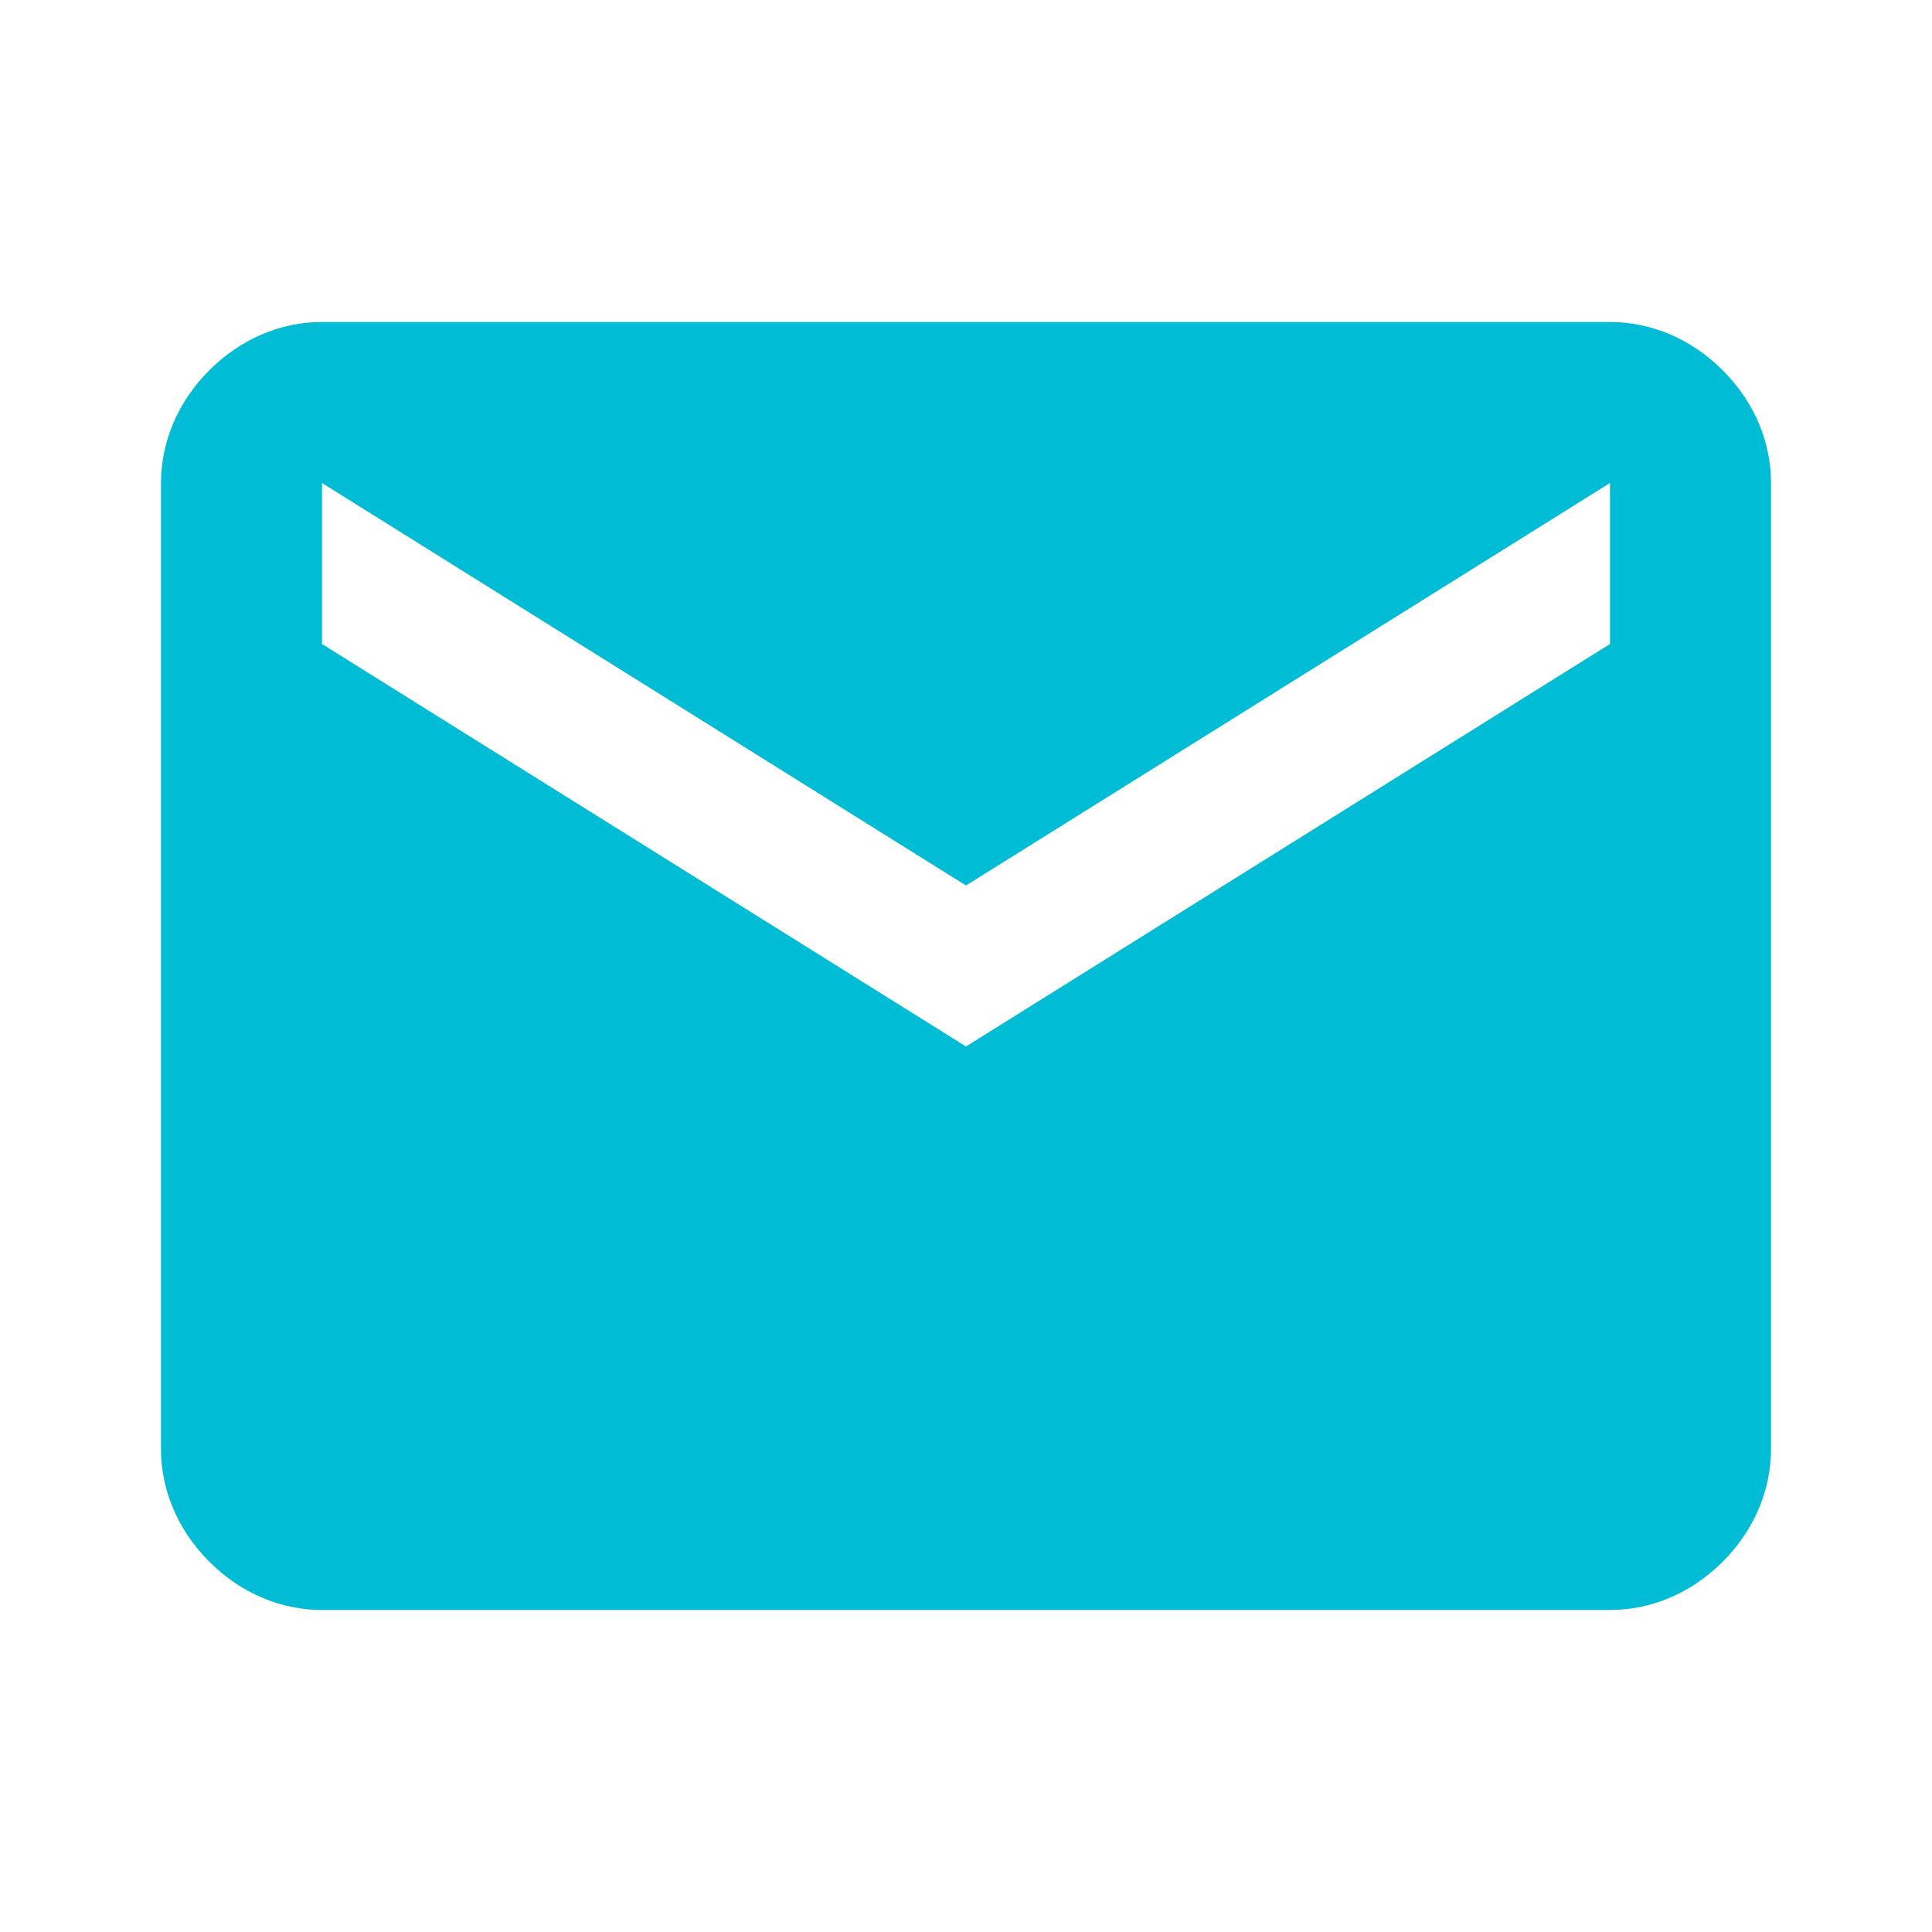
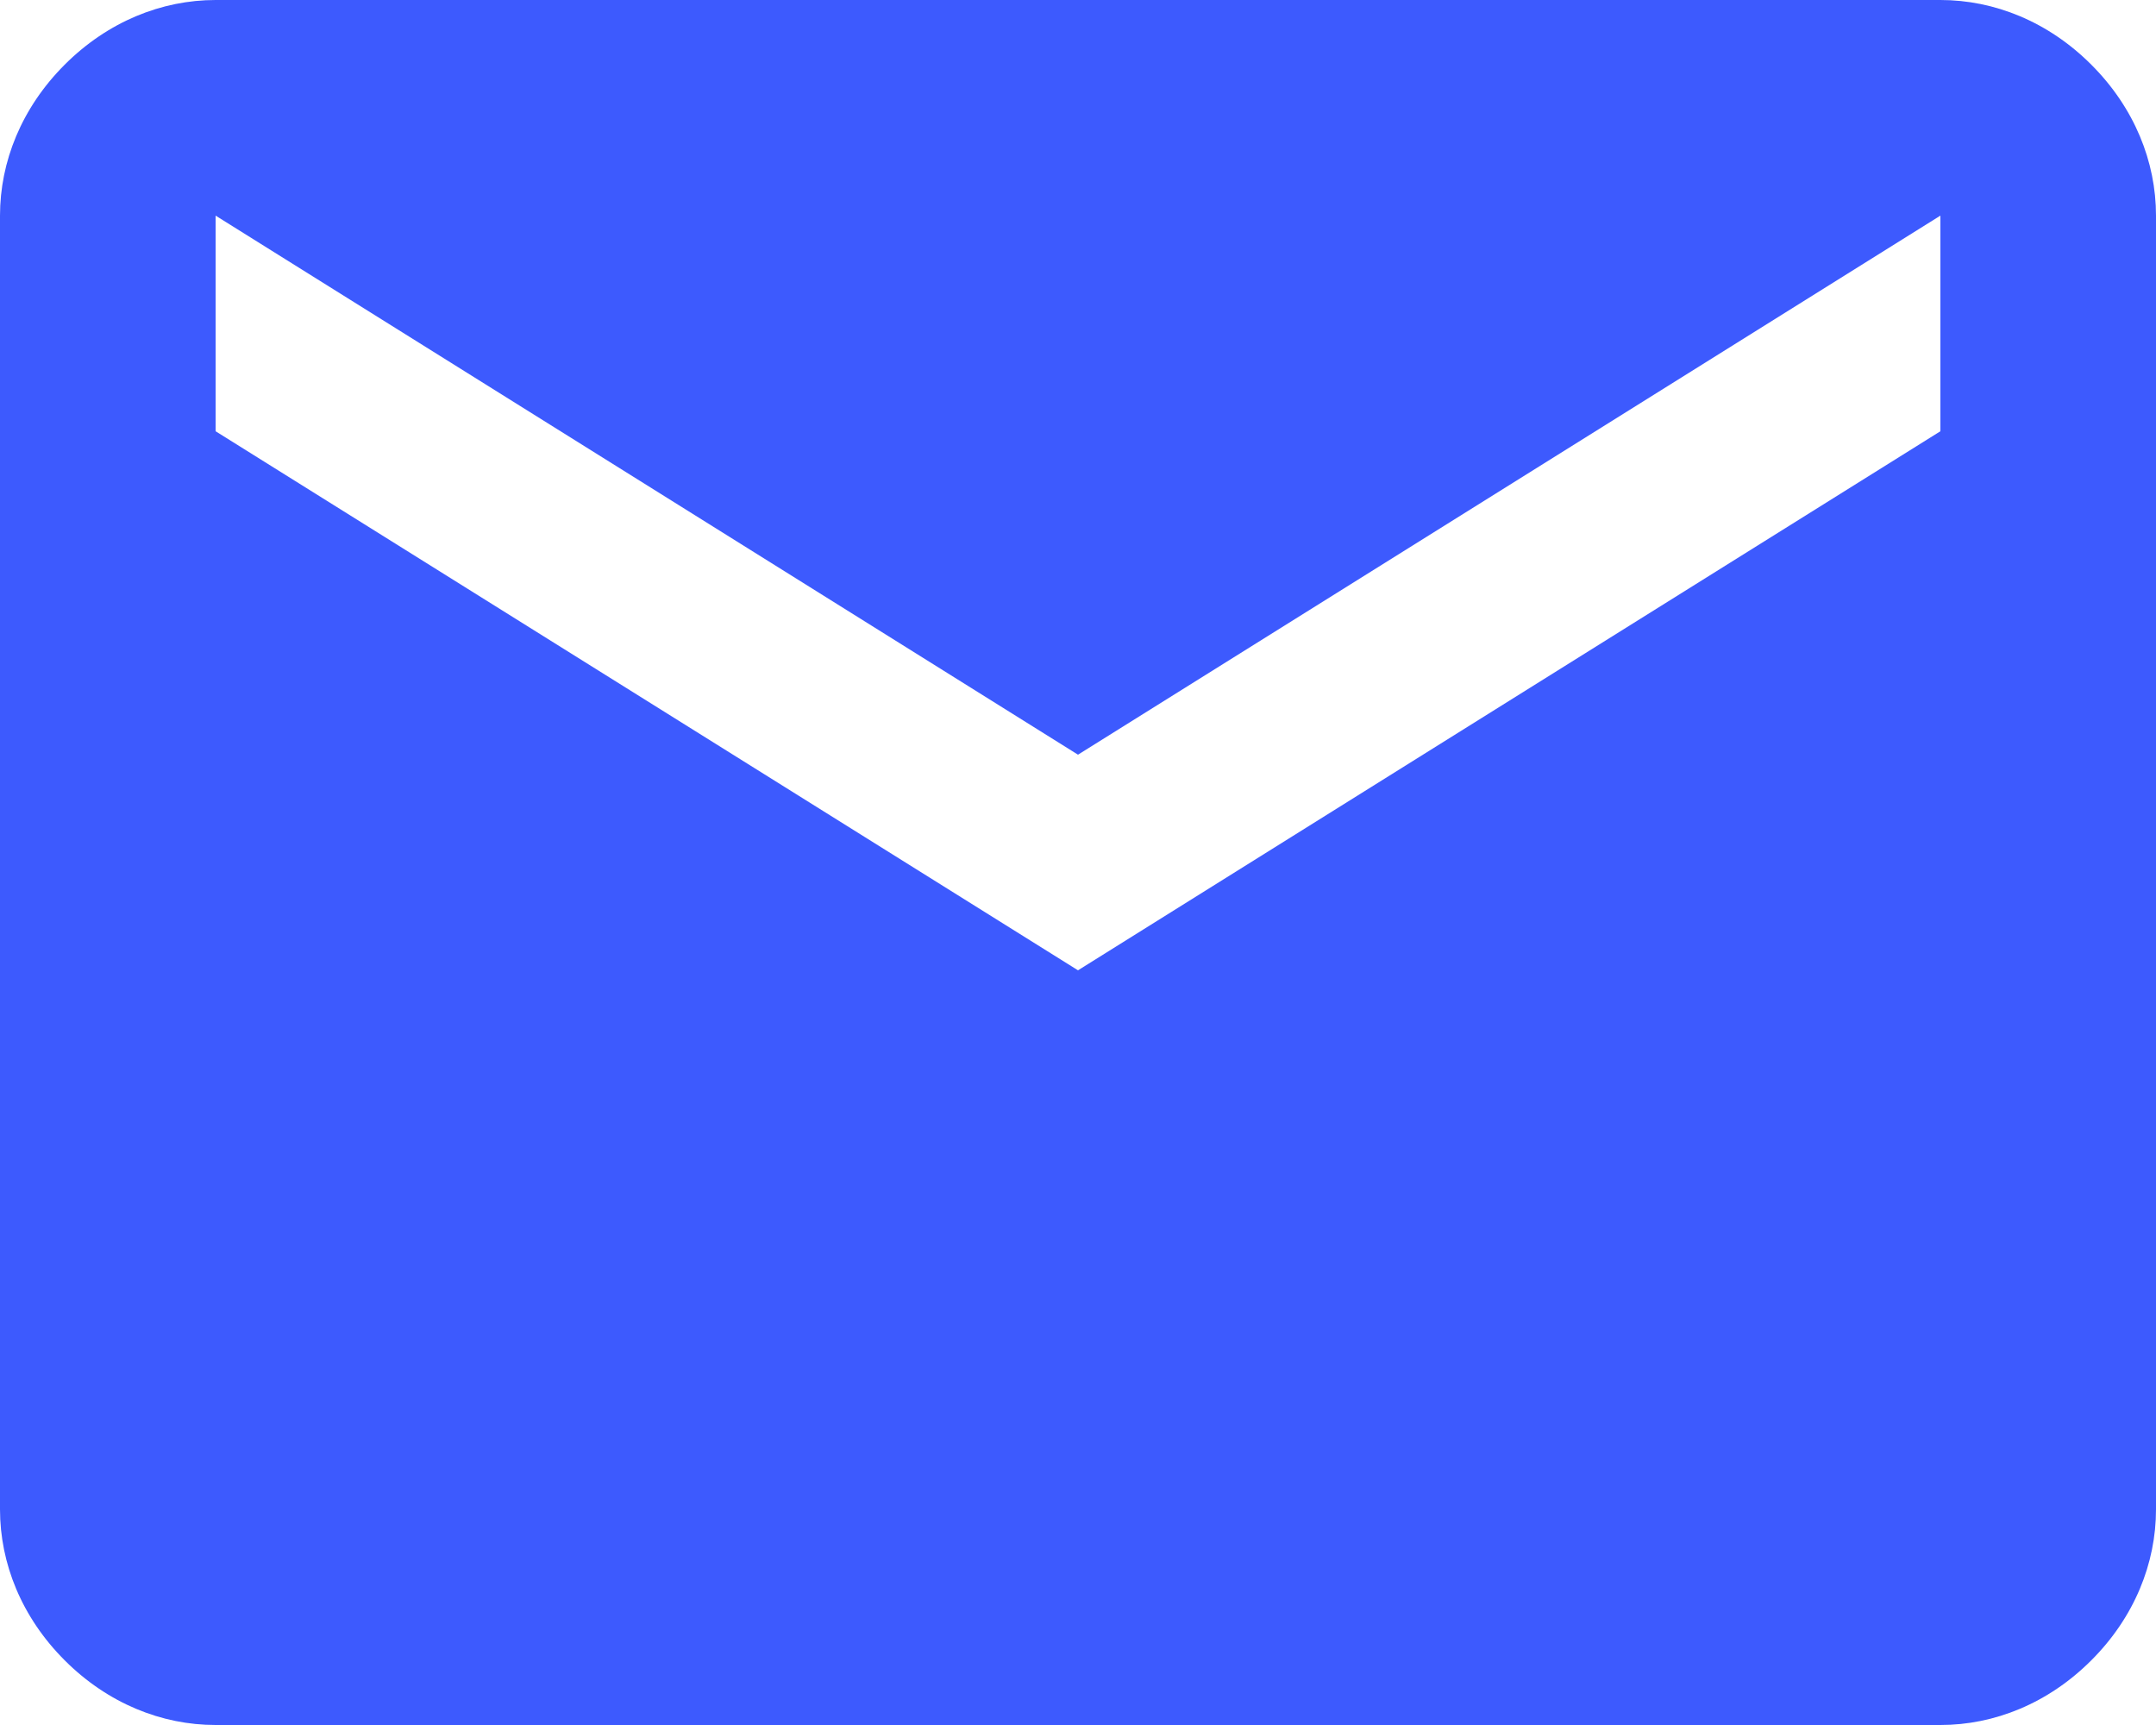
- <svg xmlns="http://www.w3.org/2000/svg" version="1.1" id="Layer_1" x="0px" y="0px" viewBox="-467 269 24 24" style="enable-background:new -467 269 24 24;" xml:space="preserve">
-   <style type="text/css">
- 	.st0{fill:#00BCD4;}
- </style>
-   <path class="st0" d="M-447,277v-2l-8,5l-8-5v2l8,5L-447,277z M-447,273c0.5,0,1,0.2,1.4,0.6c0.4,0.4,0.6,0.9,0.6,1.4v12  c0,0.5-0.2,1-0.6,1.4c-0.4,0.4-0.9,0.6-1.4,0.6h-16c-0.5,0-1-0.2-1.4-0.6c-0.4-0.4-0.6-0.9-0.6-1.4v-12c0-0.5,0.2-1,0.6-1.4  c0.4-0.4,0.9-0.6,1.4-0.6H-447z" />
+ <svg xmlns="http://www.w3.org/2000/svg" width="20px" height="16px" viewBox="0 0 20 16" version="1.1">
+   <defs />
+   <g id="Page-1" stroke="none" stroke-width="1" fill="none" fill-rule="evenodd">
+     <g id="mail" fill="#3D5AFE">
+       <path d="M18,4 L18,2 L10,7 L2,2 L2,4 L10,9 L18,4 L18,4 Z M18,0 C18.5,0 19,0.2 19.4,0.6 C19.8,1 20,1.5 20,2 L20,14 C20,14.5 19.8,15 19.4,15.4 C19,15.8 18.5,16 18,16 L2,16 C1.5,16 1,15.8 0.6,15.4 C0.2,15 0,14.5 0,14 L0,2 C0,1.5 0.2,1 0.6,0.6 C1,0.2 1.5,0 2,0 L18,0 L18,0 Z" id="Shape" />
+     </g>
+   </g>
</svg>
